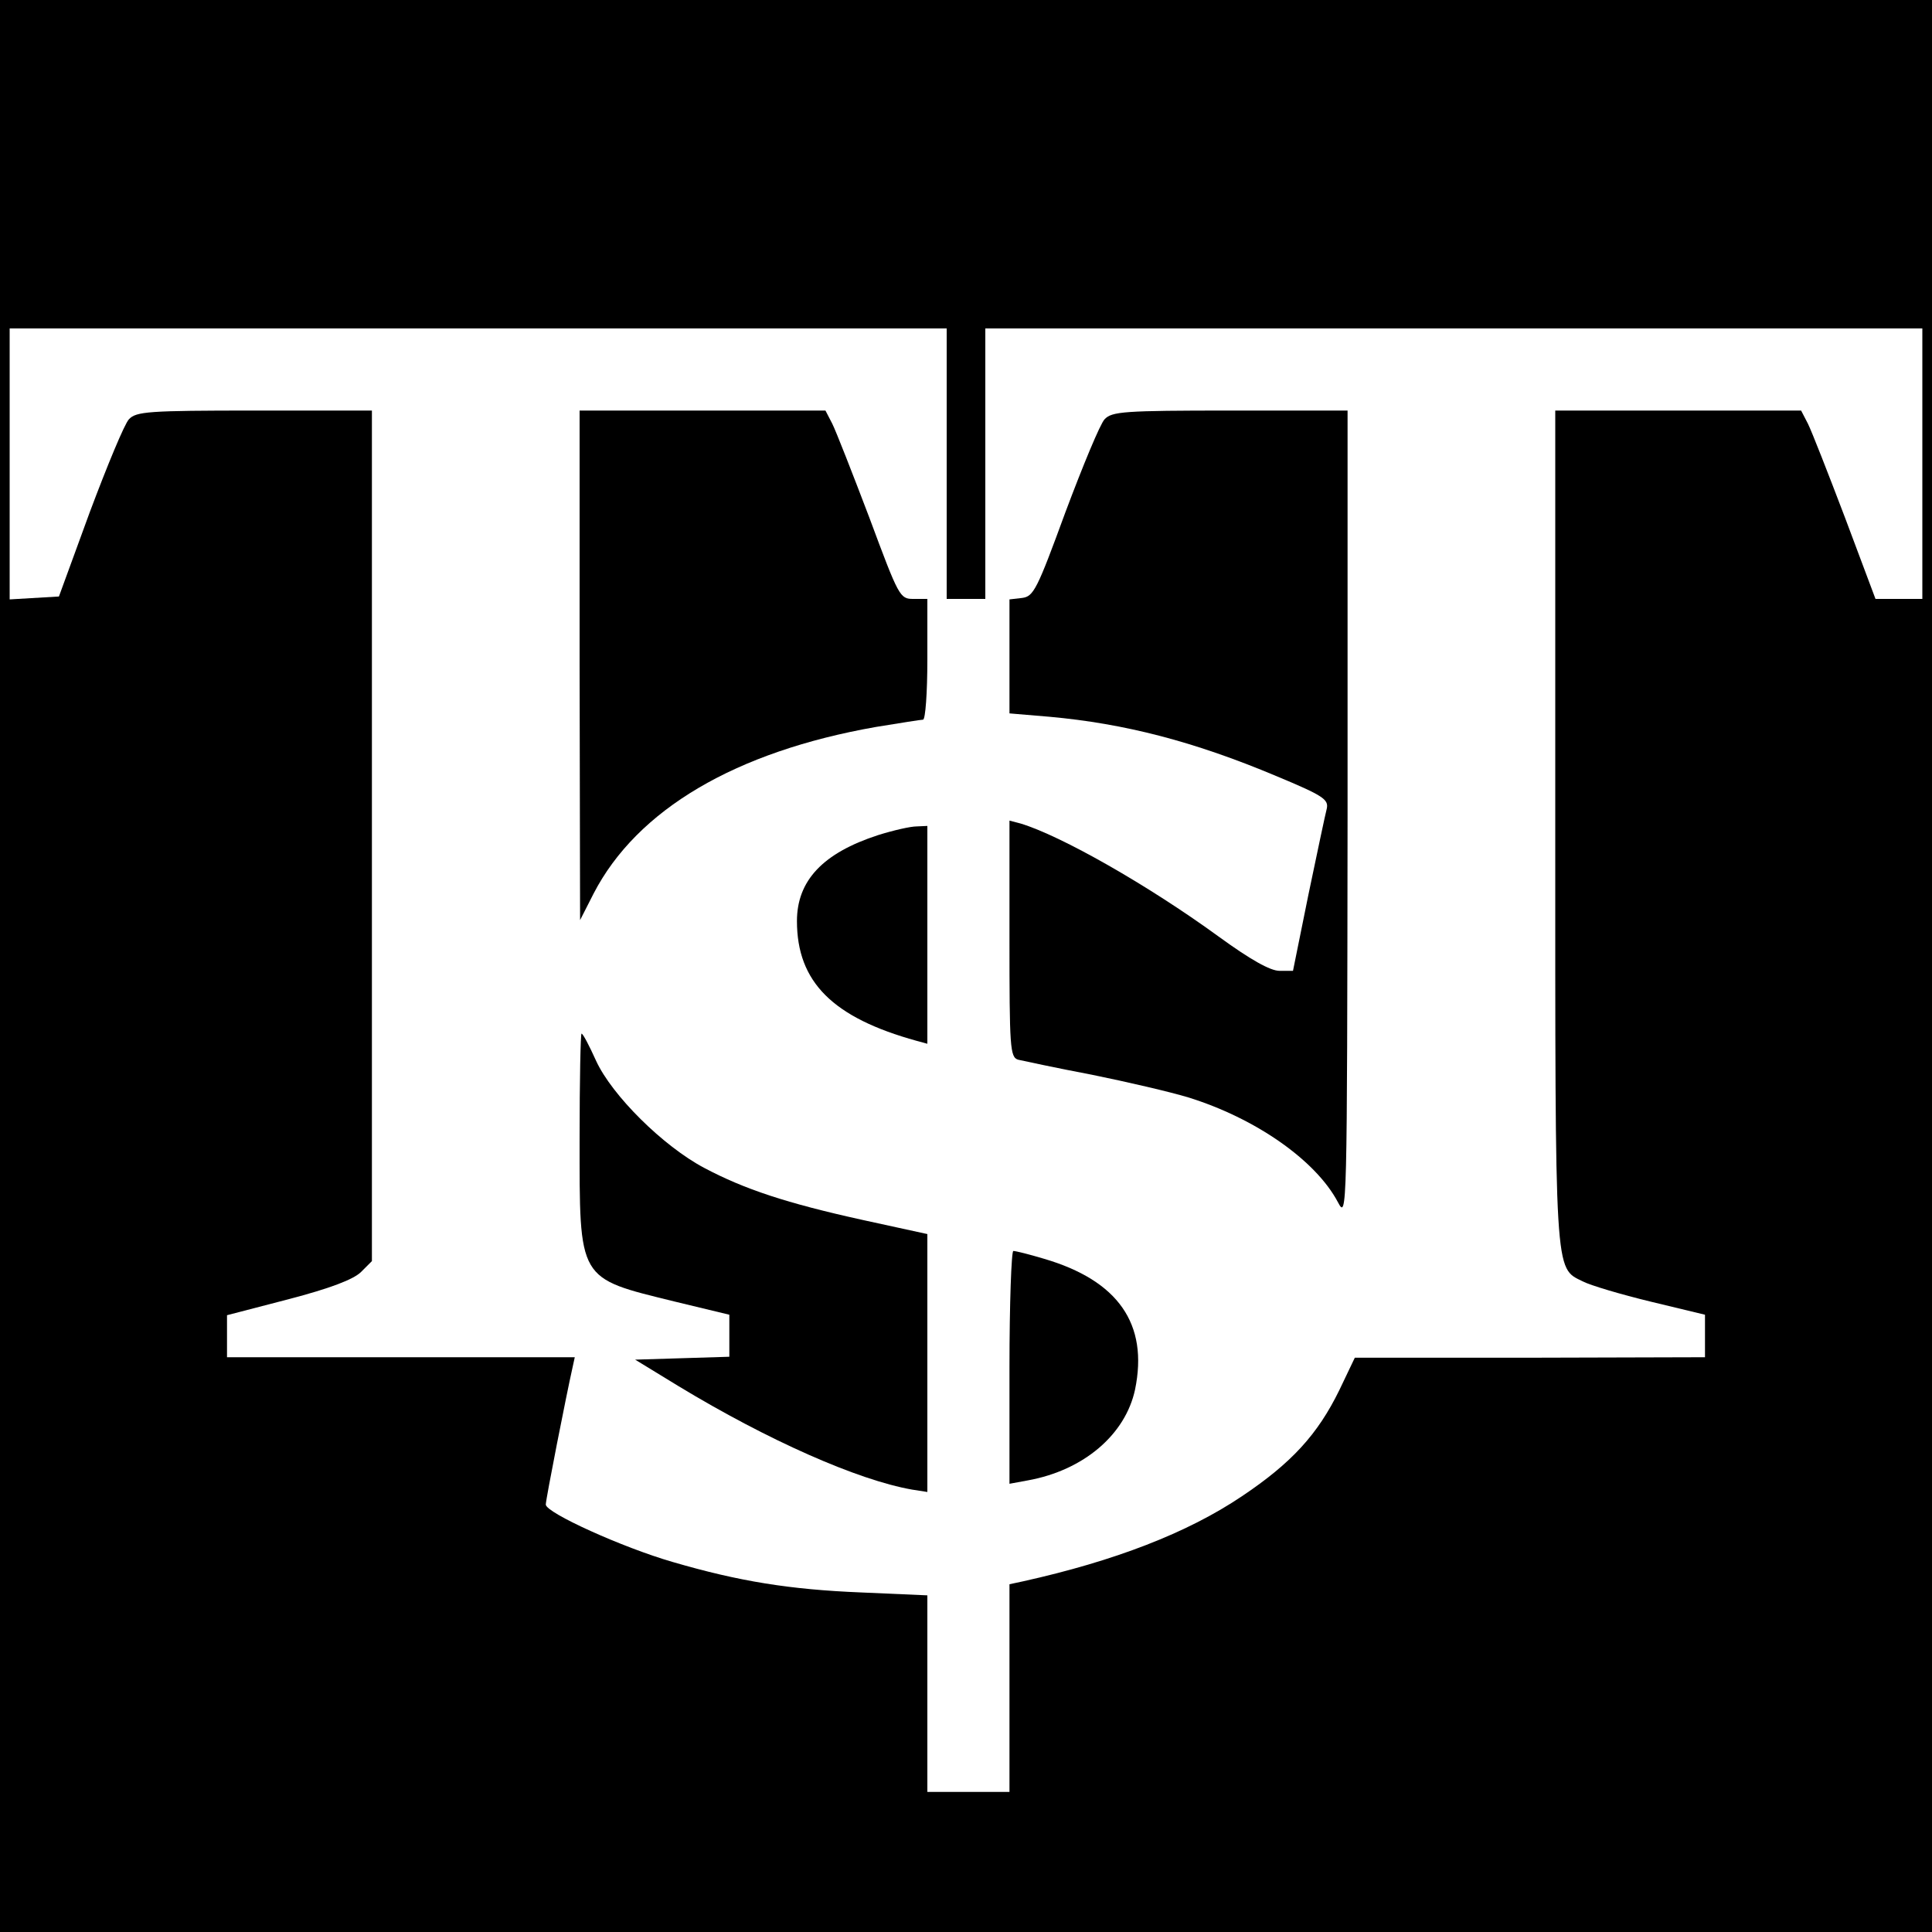
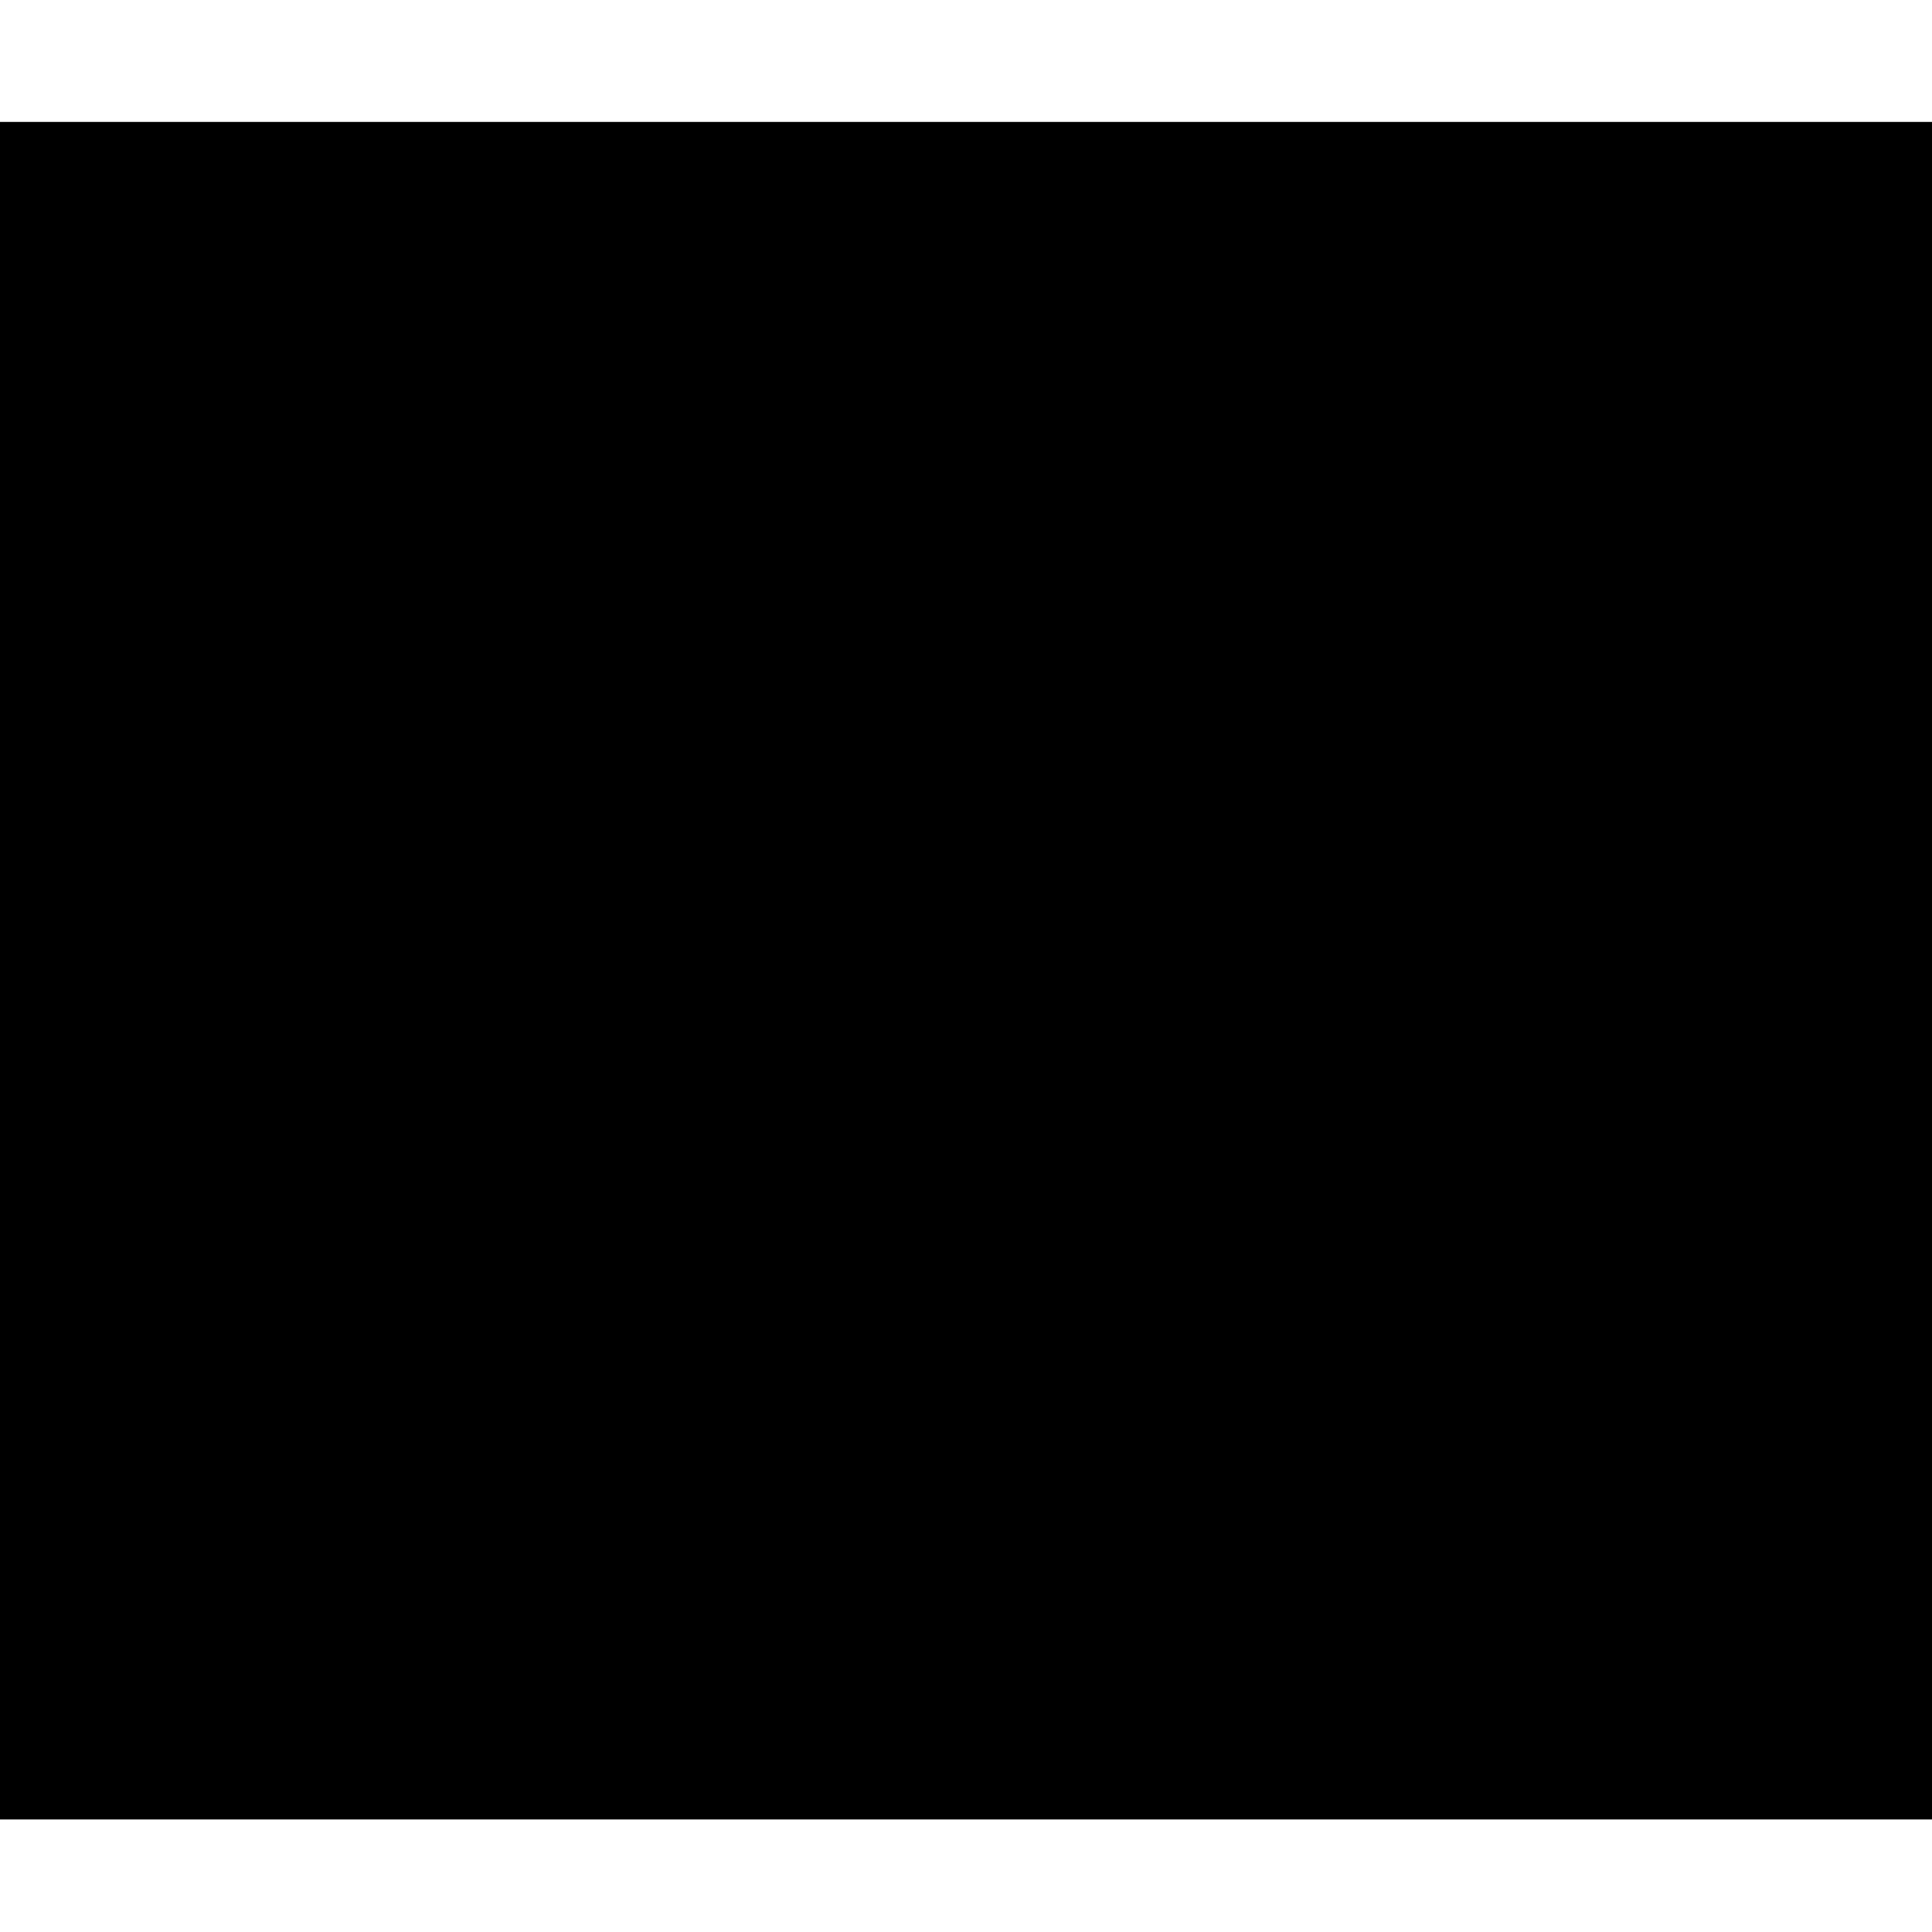
- <svg xmlns="http://www.w3.org/2000/svg" version="1.0" width="400pt" height="400pt" viewBox="0 0 400 400" preserveAspectRatio="xMidYMid meet">
-   <g transform="translate(0,400) scale(0.1,-0.1)" fill="#000000" stroke="none">
-     <path d="M0 2000 l0 -2000 2000 0 2000 0 0 2000 0 2000 -2000 0 -2000 0 0 -2000z m1960 1040 l0 -280 40 0 40 0 0 280 0 280 970 0 970 0 0 -280 0 -280 -49 0 -48 0 -63 168 c-35 92 -69 179 -77 195 l-14 27 -254 0 -255 0 0 -860 c0 -939 -2 -914 57 -943 15 -8 79 -27 141 -42 l112 -27 0 -44 0 -44 -362 -1 -363 0 -32 -67 c-45 -92 -99 -151 -202 -220 -113 -76 -264 -134 -453 -176 l-28 -6 0 -215 0 -215 -85 0 -85 0 0 204 0 203 -137 6 c-148 6 -253 23 -390 63 -104 30 -263 102 -263 119 0 11 43 229 55 282 l5 23 -360 0 -360 0 0 43 0 44 127 33 c88 23 134 41 150 56 l23 23 0 881 0 880 -243 0 c-220 0 -245 -2 -260 -18 -9 -9 -45 -96 -81 -192 l-64 -175 -51 -3 -51 -3 0 280 0 281 970 0 970 0 0 -280z" />
-     <path d="M1200 2623 l1 -528 28 55 c90 174 294 294 585 345 49 8 93 15 97 15 5 0 9 56 9 125 l0 125 -29 0 c-28 0 -30 4 -91 168 -35 92 -69 179 -77 195 l-14 27 -254 0 -255 0 0 -527z" />
-     <path d="M2287 3132 c-9 -9 -45 -96 -81 -192 -59 -161 -66 -175 -90 -178 l-26 -3 0 -118 0 -118 83 -7 c155 -14 299 -51 470 -123 96 -40 108 -48 104 -67 -3 -11 -20 -92 -38 -178 l-32 -158 -28 0 c-19 0 -60 23 -126 71 -147 107 -327 209 -410 234 l-23 6 0 -245 c0 -224 1 -245 18 -250 9 -2 78 -17 152 -31 74 -15 164 -36 200 -47 139 -43 264 -130 310 -217 19 -36 19 -28 20 802 l0 837 -243 0 c-220 0 -245 -2 -260 -18z" />
-     <path d="M1818 2271 c-114 -37 -168 -94 -168 -178 0 -126 74 -200 248 -248 l22 -6 0 225 0 226 -22 -1 c-13 0 -48 -8 -80 -18z" />
-     <path d="M1200 1645 c0 -299 -5 -290 198 -340 l112 -27 0 -44 0 -43 -97 -3 -98 -3 90 -55 c185 -112 370 -194 483 -214 l32 -5 0 267 0 267 -133 29 c-159 35 -246 64 -329 108 -85 45 -191 150 -224 222 -14 31 -27 56 -30 56 -2 0 -4 -97 -4 -215z" />
-     <path d="M2090 1169 l0 -241 38 7 c116 21 202 95 222 188 28 136 -35 226 -189 271 -30 9 -58 16 -63 16 -4 0 -8 -109 -8 -241z" />
+ <svg xmlns="http://www.w3.org/2000/svg" version="1.0" width="206pt" height="206pt" viewBox="0 0 206 206" preserveAspectRatio="xMidYMid meet">
+   <g transform="translate(0,206) scale(0.1,-0.1)" fill="#000000" stroke="none">
+     <path d="M0 1025 l0 -905 1030 0 1030 0 0 905 0 905 -1030 0 -1030 0 0 -905z" />
  </g>
</svg>
